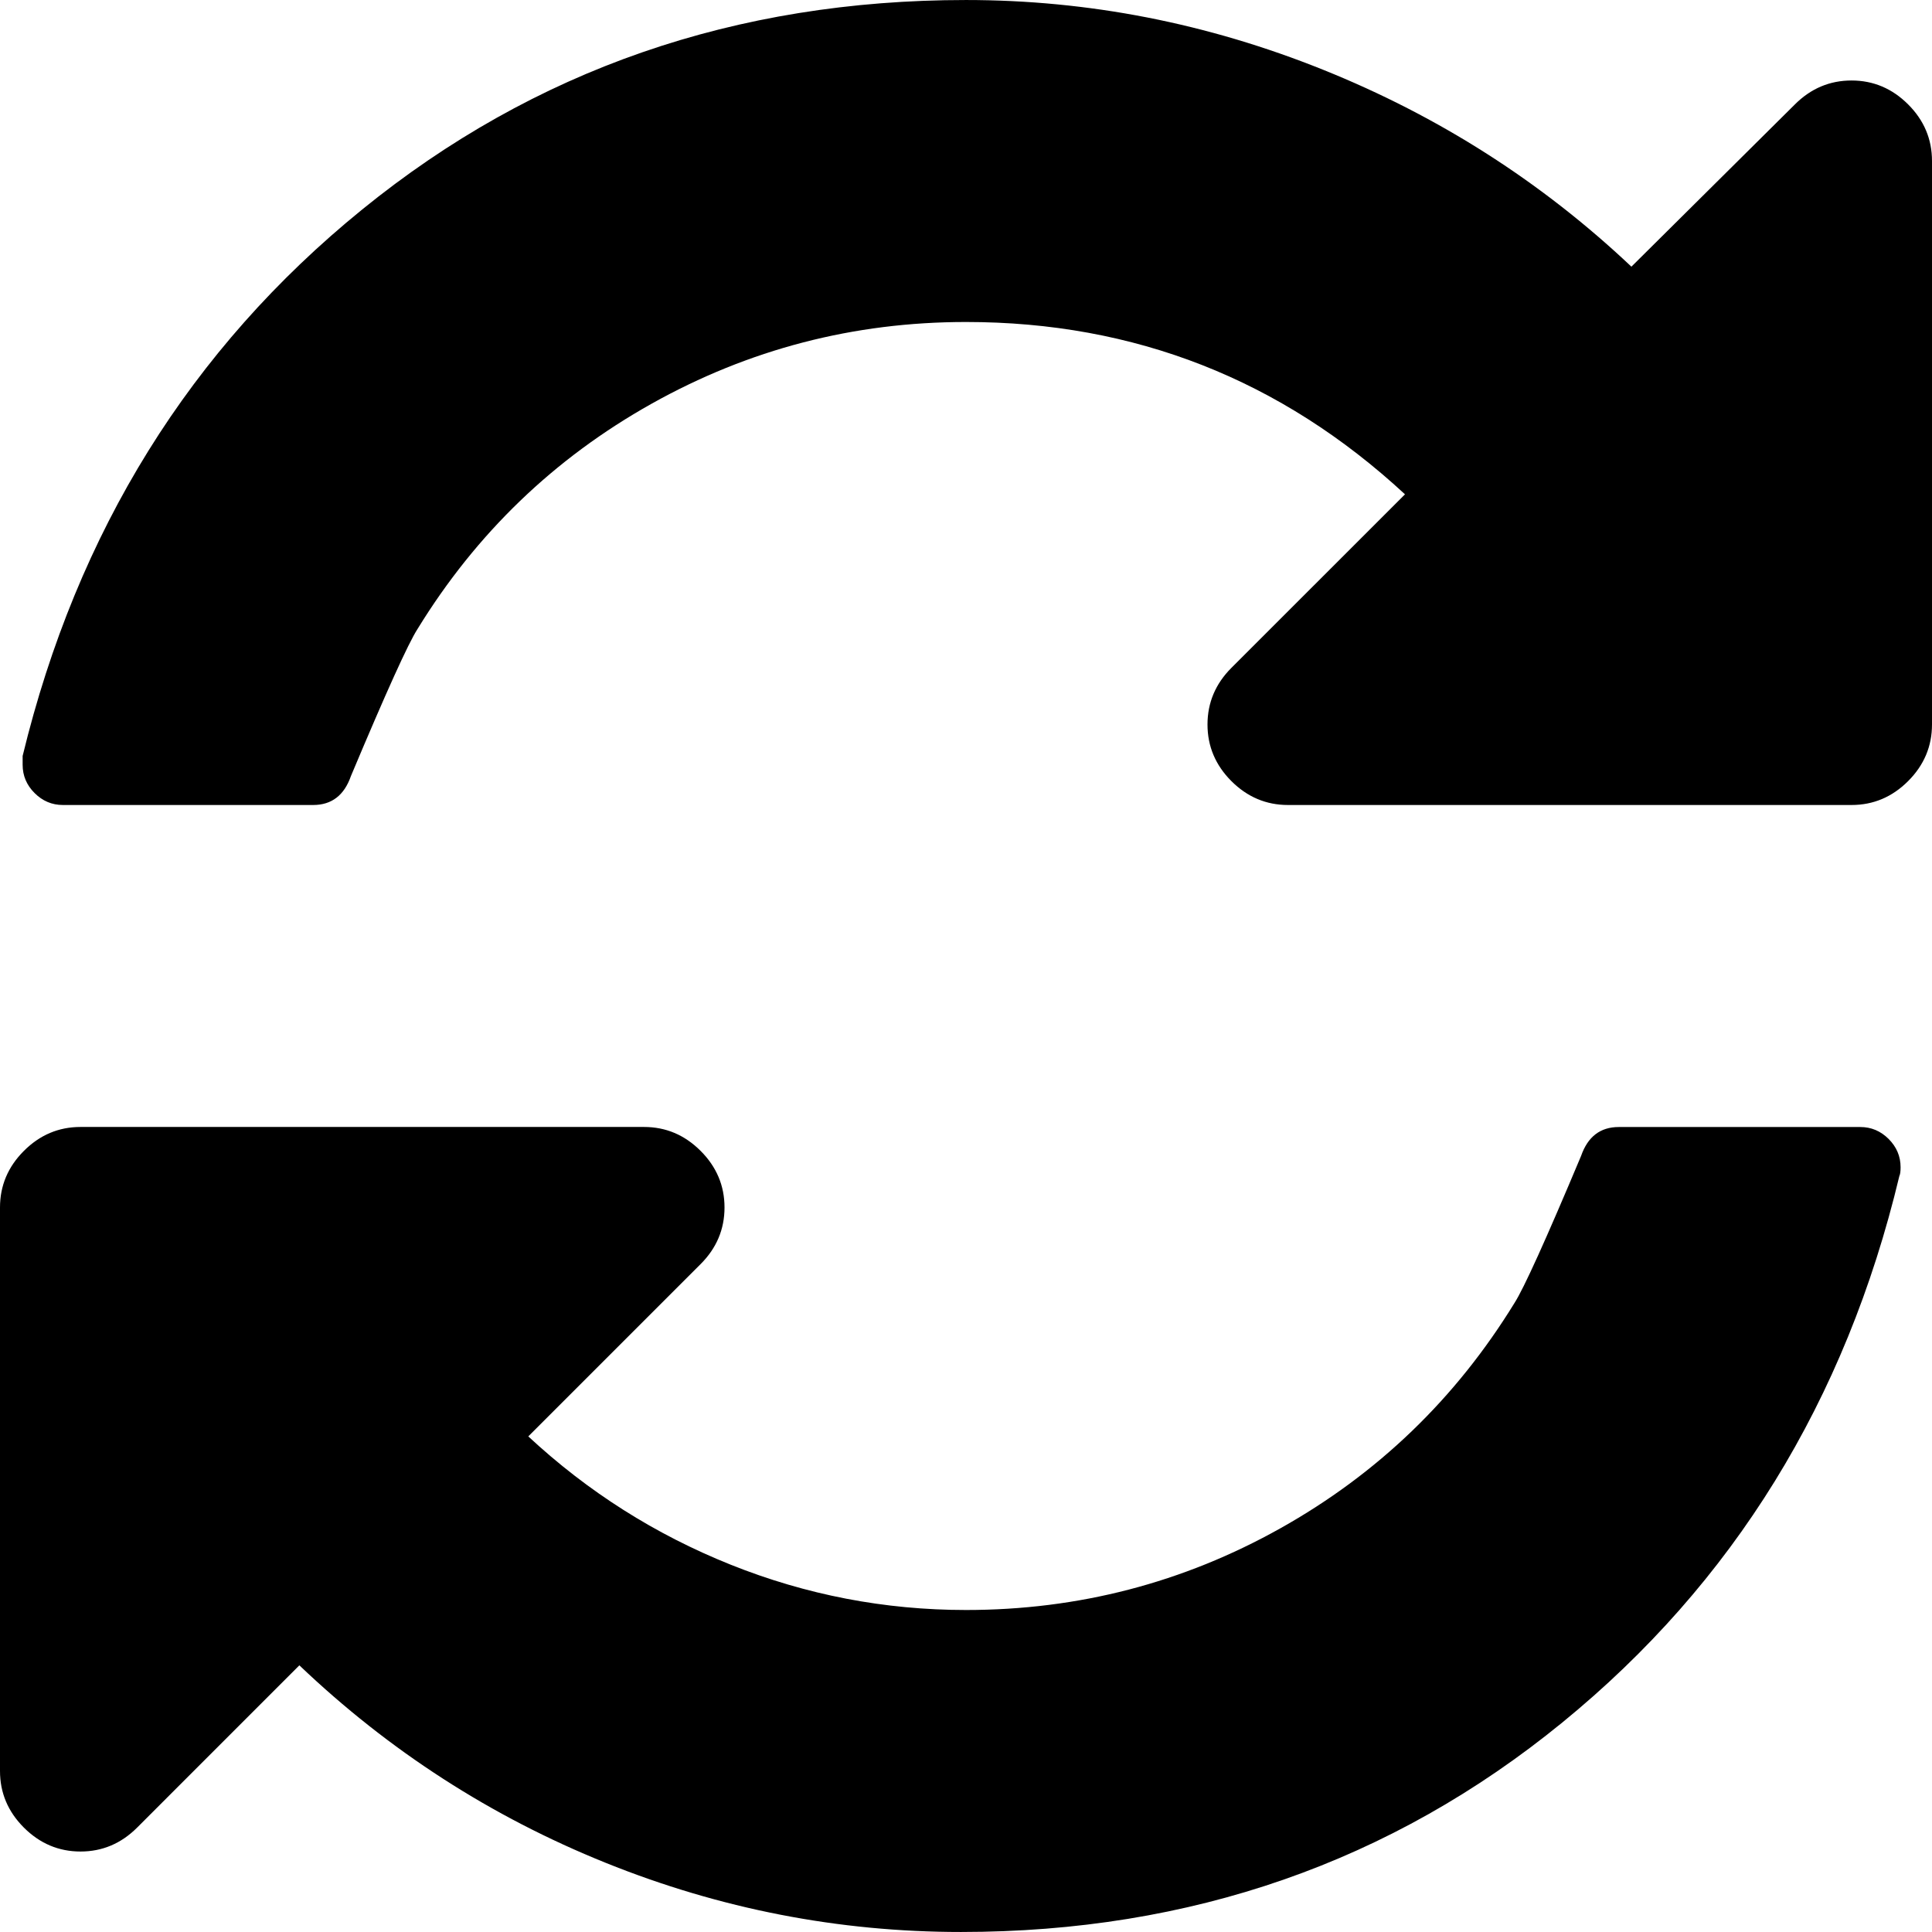
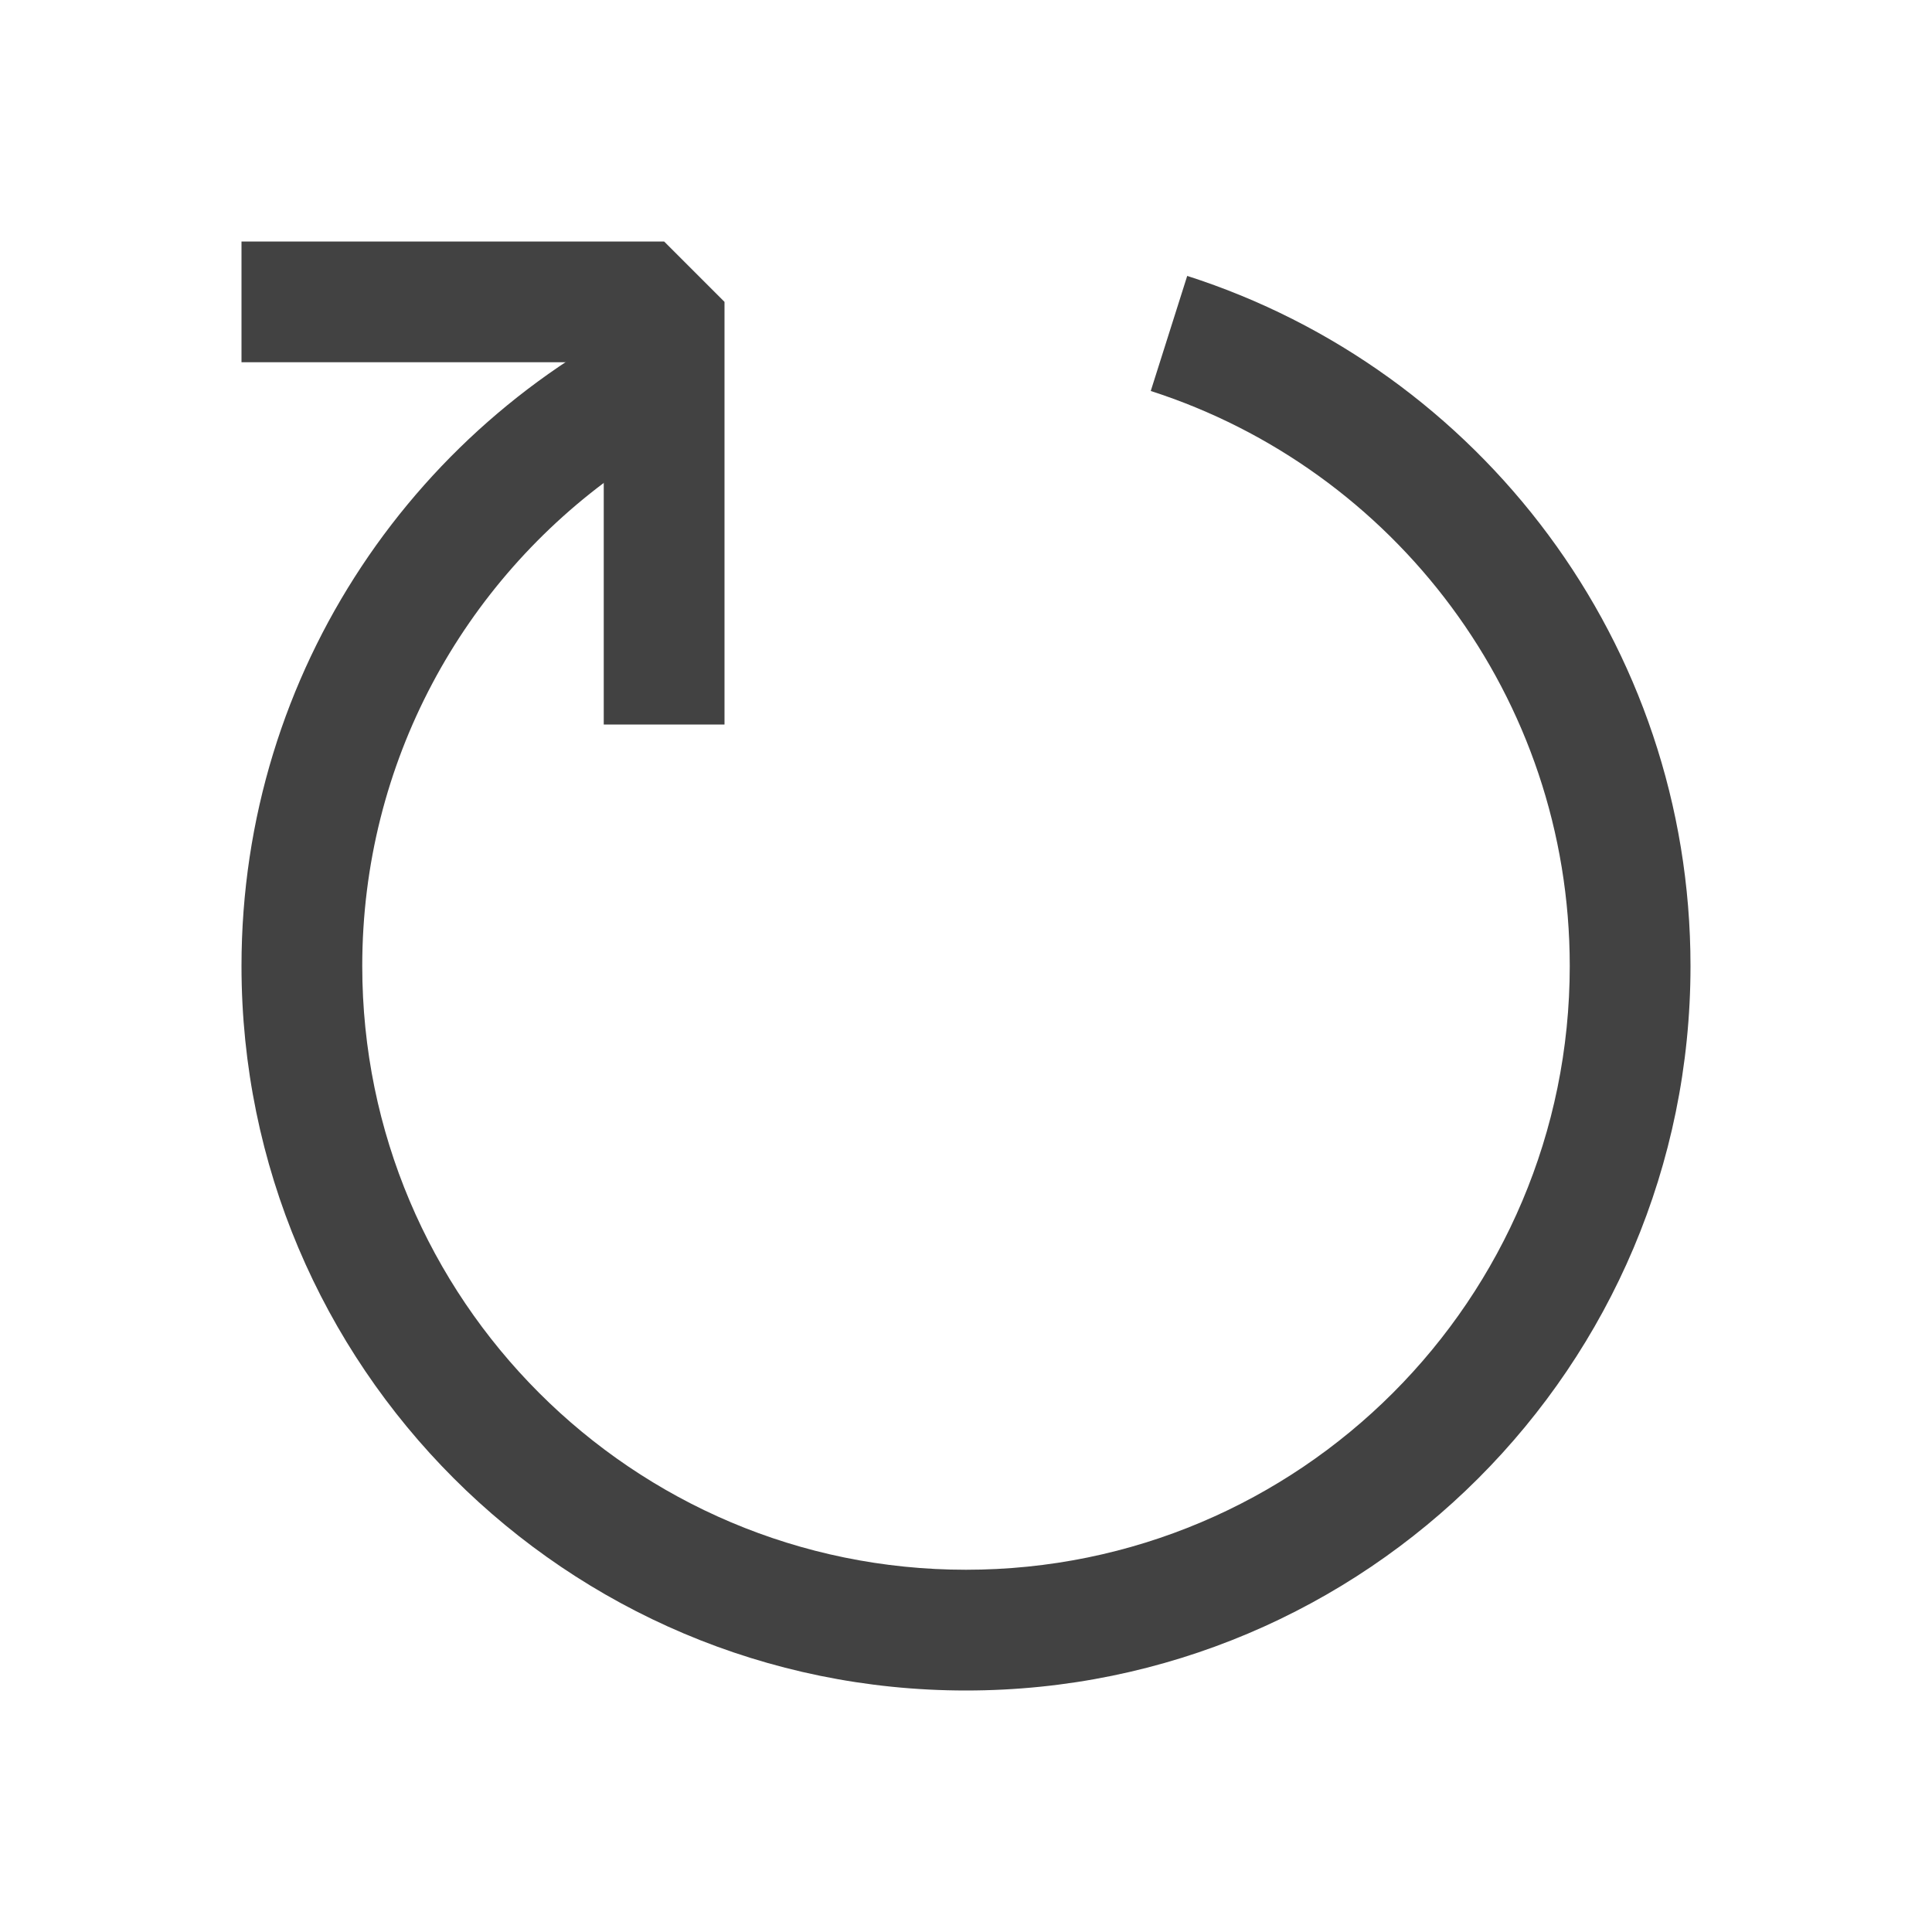
- <svg xmlns="http://www.w3.org/2000/svg" version="1.1" id="Capa_1" x="0px" y="0px" width="438.529px" height="438.528px" viewBox="0 0 438.529 438.528" style="enable-background:new 0 0 438.529 438.528;" xml:space="preserve">
-   <g>
-     <g>
-       <path d="M433.109,23.694c-3.614-3.612-7.898-5.424-12.848-5.424c-4.948,0-9.226,1.812-12.847,5.424l-37.113,36.835    c-20.365-19.226-43.684-34.123-69.948-44.684C274.091,5.283,247.056,0.003,219.266,0.003c-52.344,0-98.022,15.843-137.042,47.536    C43.203,79.228,17.509,120.574,5.137,171.587v1.997c0,2.474,0.903,4.617,2.712,6.423c1.809,1.809,3.949,2.712,6.423,2.712h56.814    c4.189,0,7.042-2.19,8.566-6.565c7.993-19.032,13.035-30.166,15.131-33.403c13.322-21.698,31.023-38.734,53.103-51.106    c22.082-12.371,45.873-18.559,71.376-18.559c38.261,0,71.473,13.039,99.645,39.115l-39.406,39.397    c-3.607,3.617-5.421,7.902-5.421,12.851c0,4.948,1.813,9.231,5.421,12.847c3.621,3.617,7.905,5.424,12.854,5.424h127.906    c4.949,0,9.233-1.807,12.848-5.424c3.613-3.616,5.42-7.898,5.42-12.847V36.542C438.529,31.593,436.733,27.312,433.109,23.694z" />
-       <path d="M422.253,255.813h-54.816c-4.188,0-7.043,2.187-8.562,6.566c-7.99,19.034-13.038,30.163-15.129,33.4    c-13.326,21.693-31.028,38.735-53.102,51.106c-22.083,12.375-45.874,18.556-71.378,18.556c-18.461,0-36.259-3.423-53.387-10.273    c-17.13-6.858-32.454-16.567-45.966-29.13l39.115-39.112c3.615-3.613,5.424-7.901,5.424-12.847c0-4.948-1.809-9.236-5.424-12.847    c-3.617-3.62-7.898-5.431-12.847-5.431H18.274c-4.952,0-9.235,1.811-12.851,5.431C1.807,264.844,0,269.132,0,274.08v127.907    c0,4.945,1.807,9.232,5.424,12.847c3.619,3.61,7.902,5.428,12.851,5.428c4.948,0,9.229-1.817,12.847-5.428l36.829-36.833    c20.367,19.41,43.542,34.355,69.523,44.823c25.981,10.472,52.866,15.701,80.653,15.701c52.155,0,97.643-15.845,136.471-47.534    c38.828-31.688,64.333-73.042,76.52-124.05c0.191-0.38,0.281-1.047,0.281-1.995c0-2.478-0.907-4.612-2.715-6.427    C426.874,256.72,424.731,255.813,422.253,255.813z" />
-     </g>
-   </g>
-   <g>
- </g>
-   <g>
- </g>
-   <g>
- </g>
-   <g>
- </g>
-   <g>
- </g>
-   <g>
- </g>
-   <g>
- </g>
-   <g>
- </g>
-   <g>
- </g>
-   <g>
- </g>
-   <g>
- </g>
-   <g>
- </g>
-   <g>
- </g>
-   <g>
- </g>
-   <g>
- </g>
+ <svg xmlns="http://www.w3.org/2000/svg" width="16" height="16" viewBox="0 0 16 16" fill="none">
+   <path fill-rule="evenodd" clip-rule="evenodd" d="M5.563 2.516C3.464 3.45 2 5.554 2 8C2 11.314 4.687 14 8 14C11.314 14 14 11.314 14 8C14 5.325 12.25 3.059 9.832 2.285L9.53 3.238C11.543 3.885 13 5.772 13 8C13 10.761 10.762 13 8 13C5.239 13 3 10.761 3 8C3 6.311 3.838 4.818 5.12 3.912L5.563 2.516Z" fill="#424242" />
+   <path fill-rule="evenodd" clip-rule="evenodd" d="M5 3H2V2H5.5L6 2.5V6H5V3Z" fill="#424242" />
</svg>
